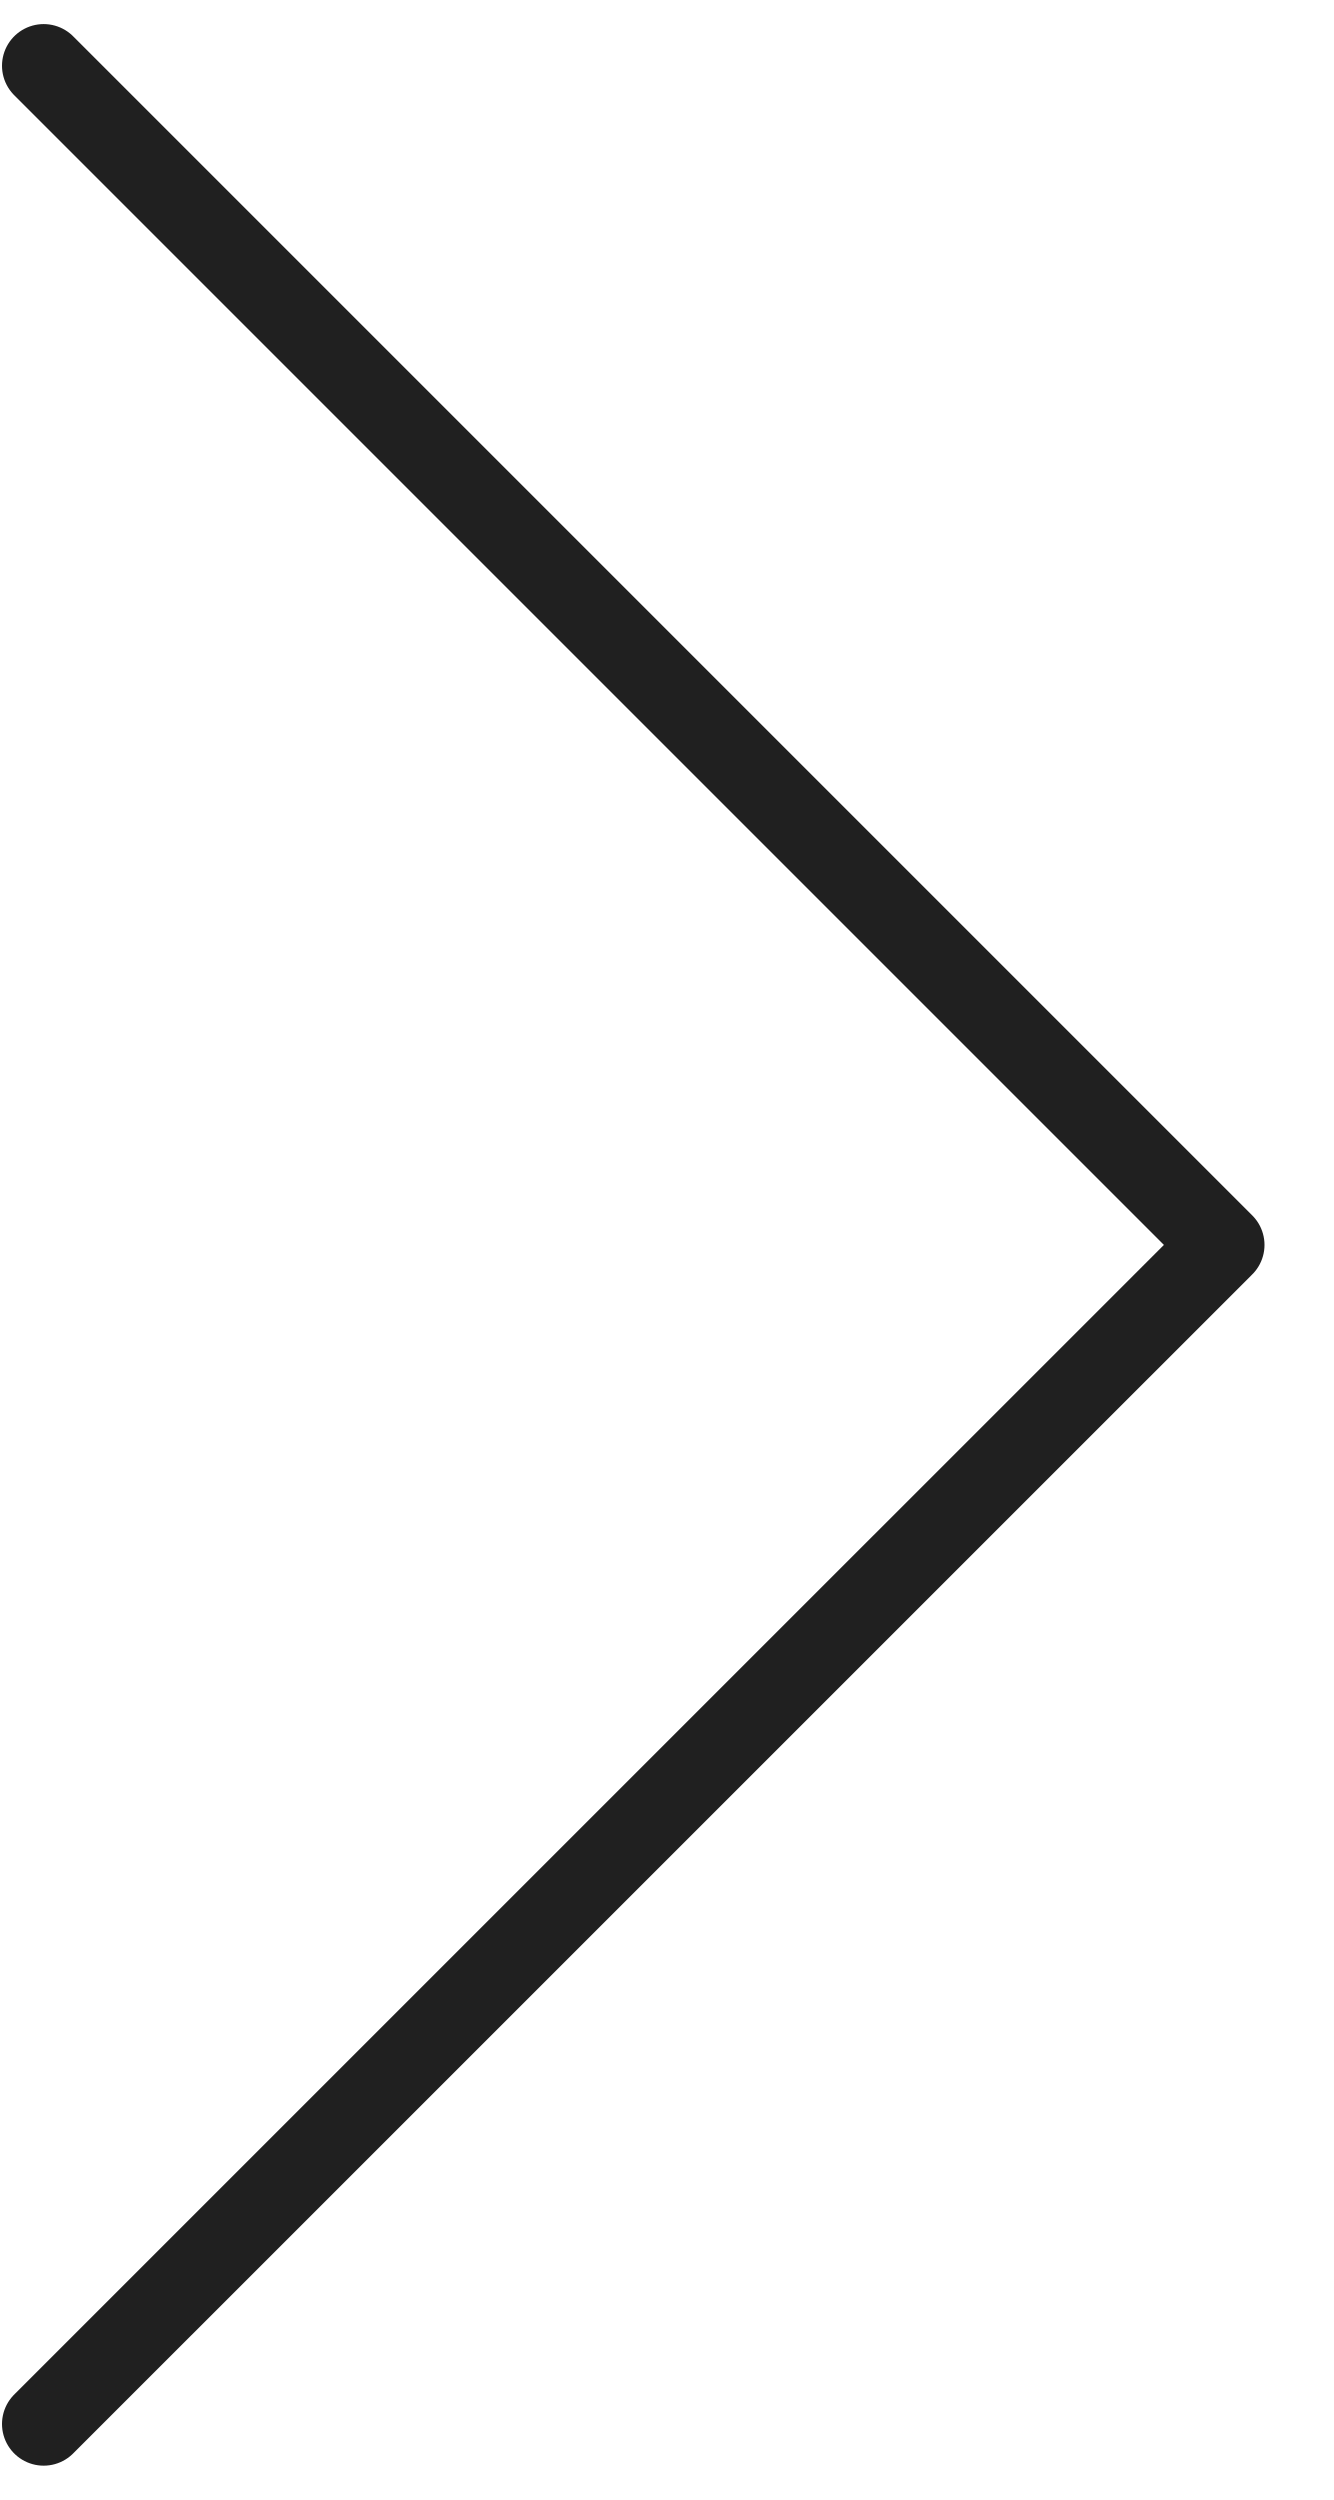
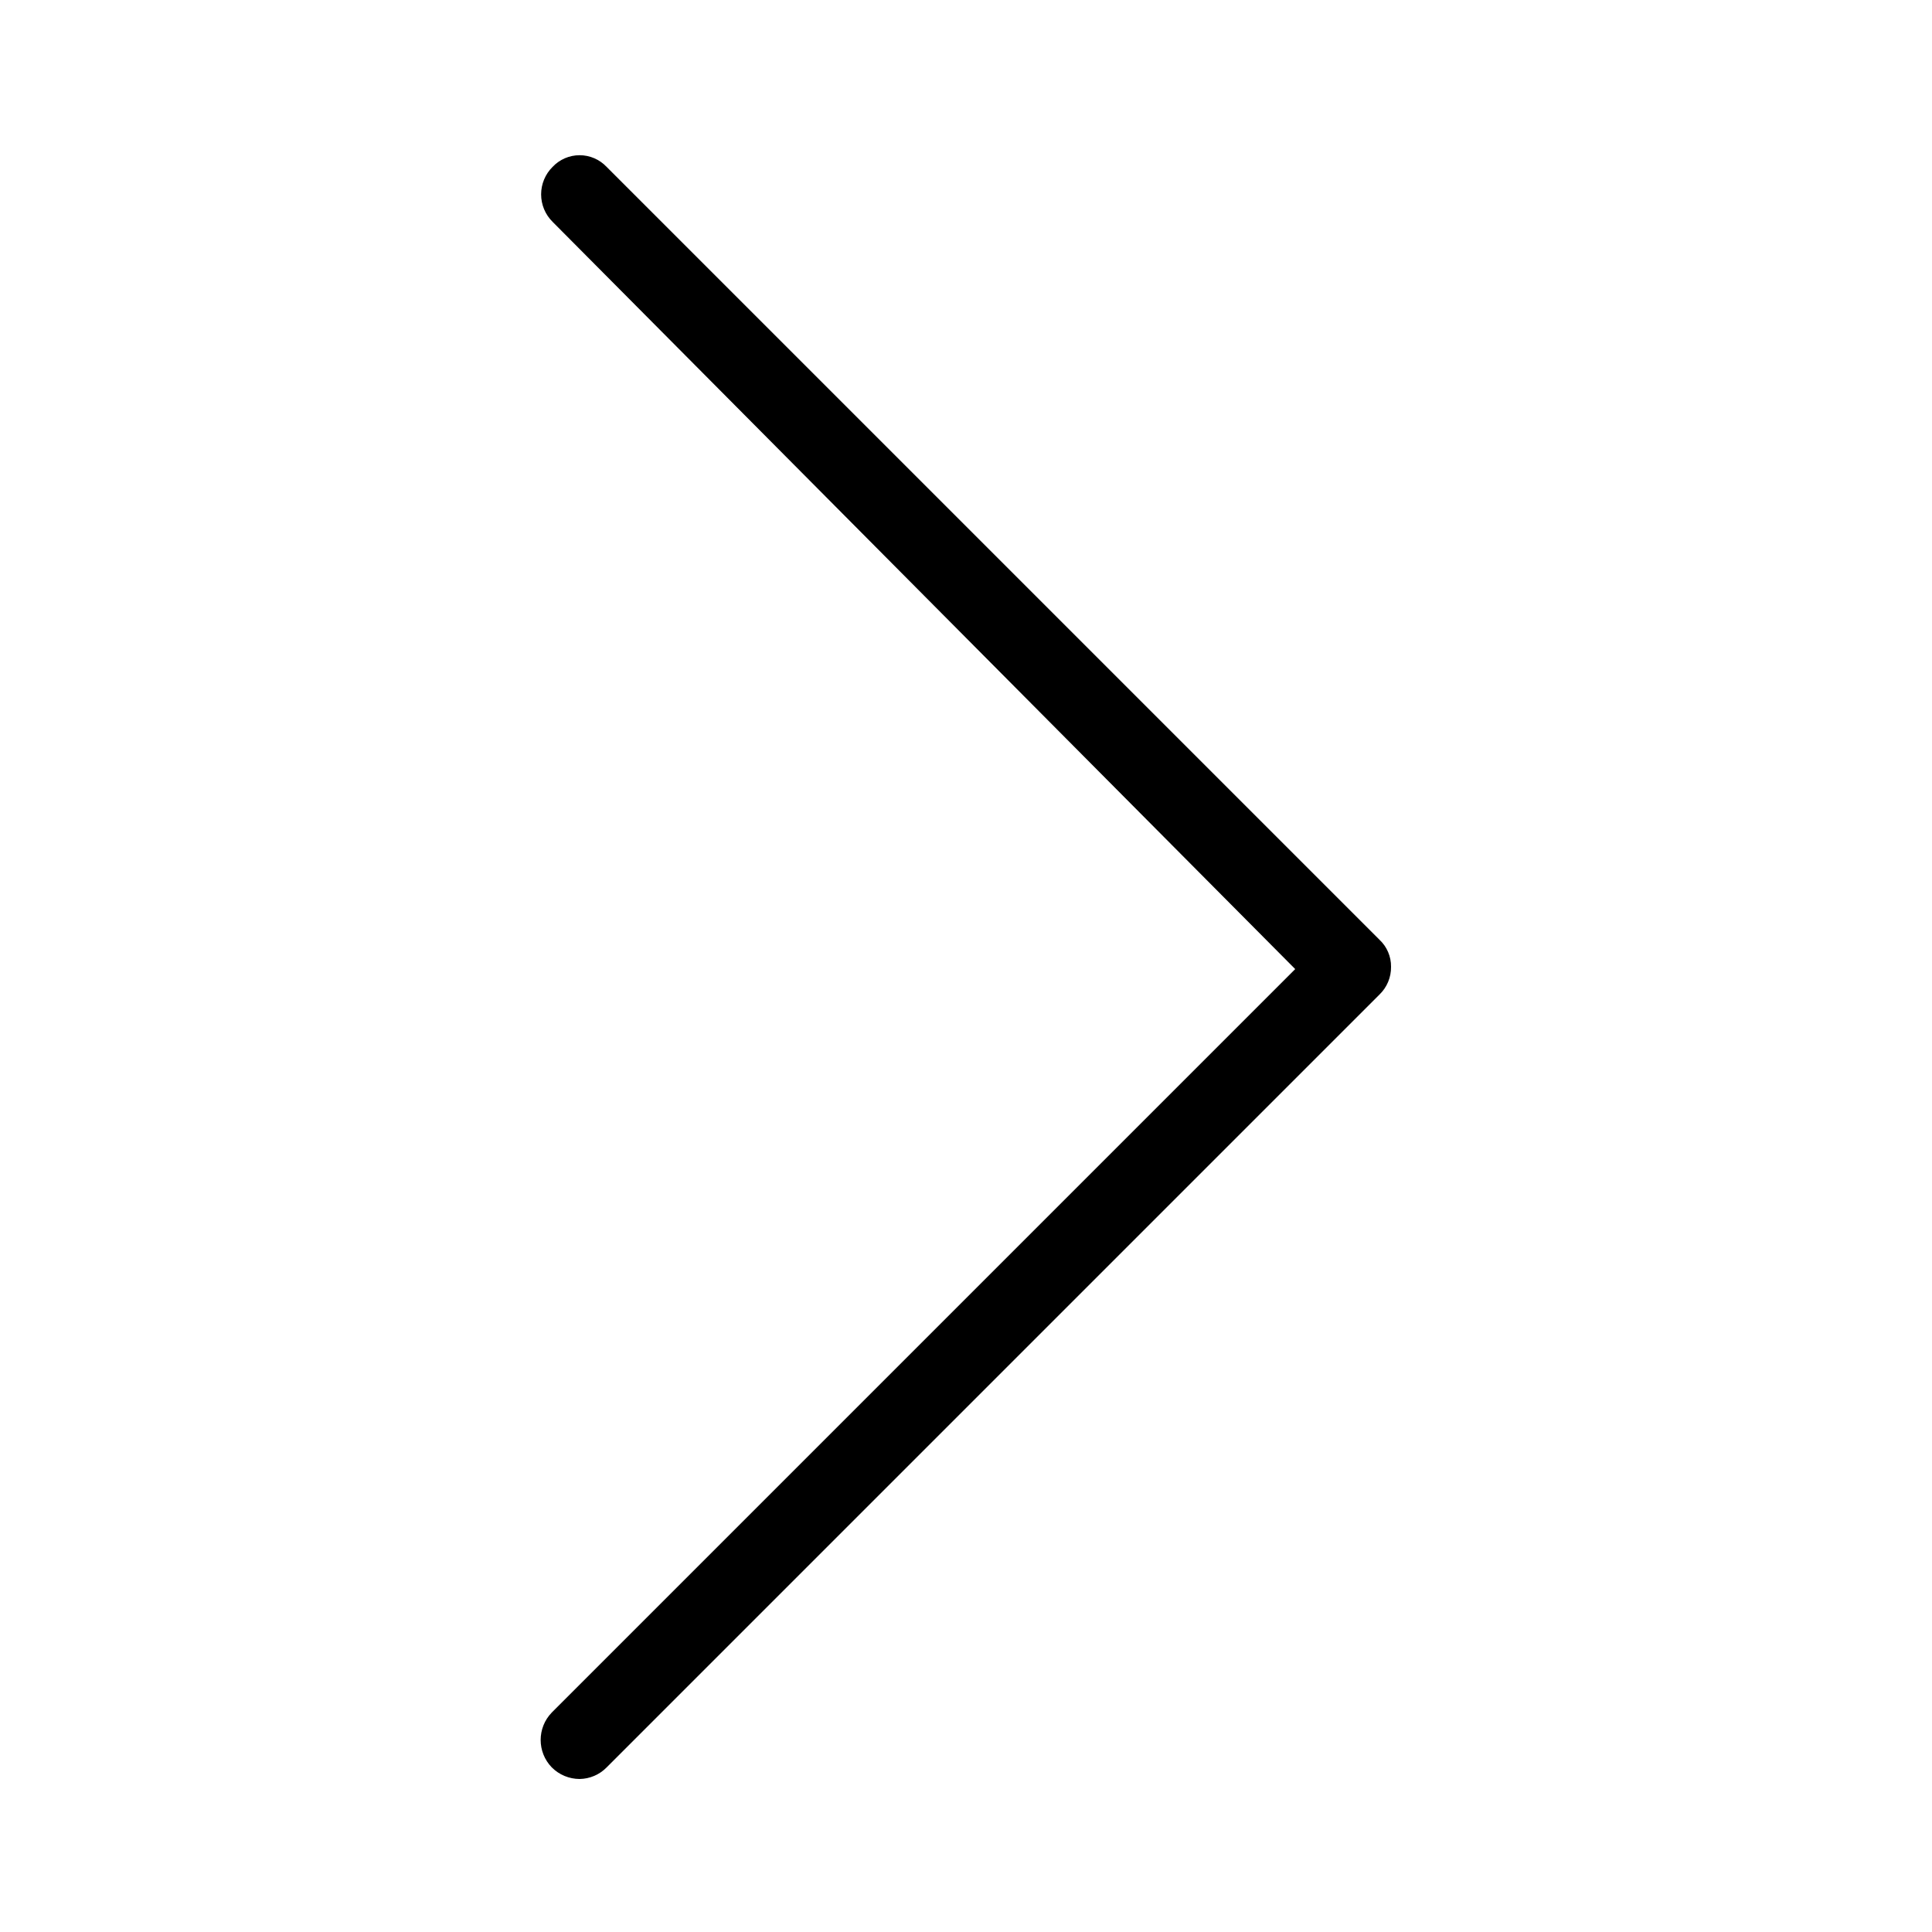
- <svg xmlns="http://www.w3.org/2000/svg" width="16" height="30" viewBox="0 0 16 30" fill="none">
-   <path d="M0.524 29.088L14.674 14.939L0.524 0.789" stroke="#202020" stroke-linecap="round" stroke-linejoin="round" />
+ <svg xmlns="http://www.w3.org/2000/svg" version="1.1" width="512" height="512" x="0" y="0" viewBox="0 0 25 25">
+   <path d="M18 12.51a.49.49 0 0 1-.15.36l-10 10a.5.5 0 0 1-.35.15.51.51 0 0 1-.36-.15.51.51 0 0 1 0-.71l9.62-9.62-9.61-9.67a.5.5 0 0 1 0-.71.48.48 0 0 1 .7 0l10 10a.47.47 0 0 1 .15.35z" />
</svg>
